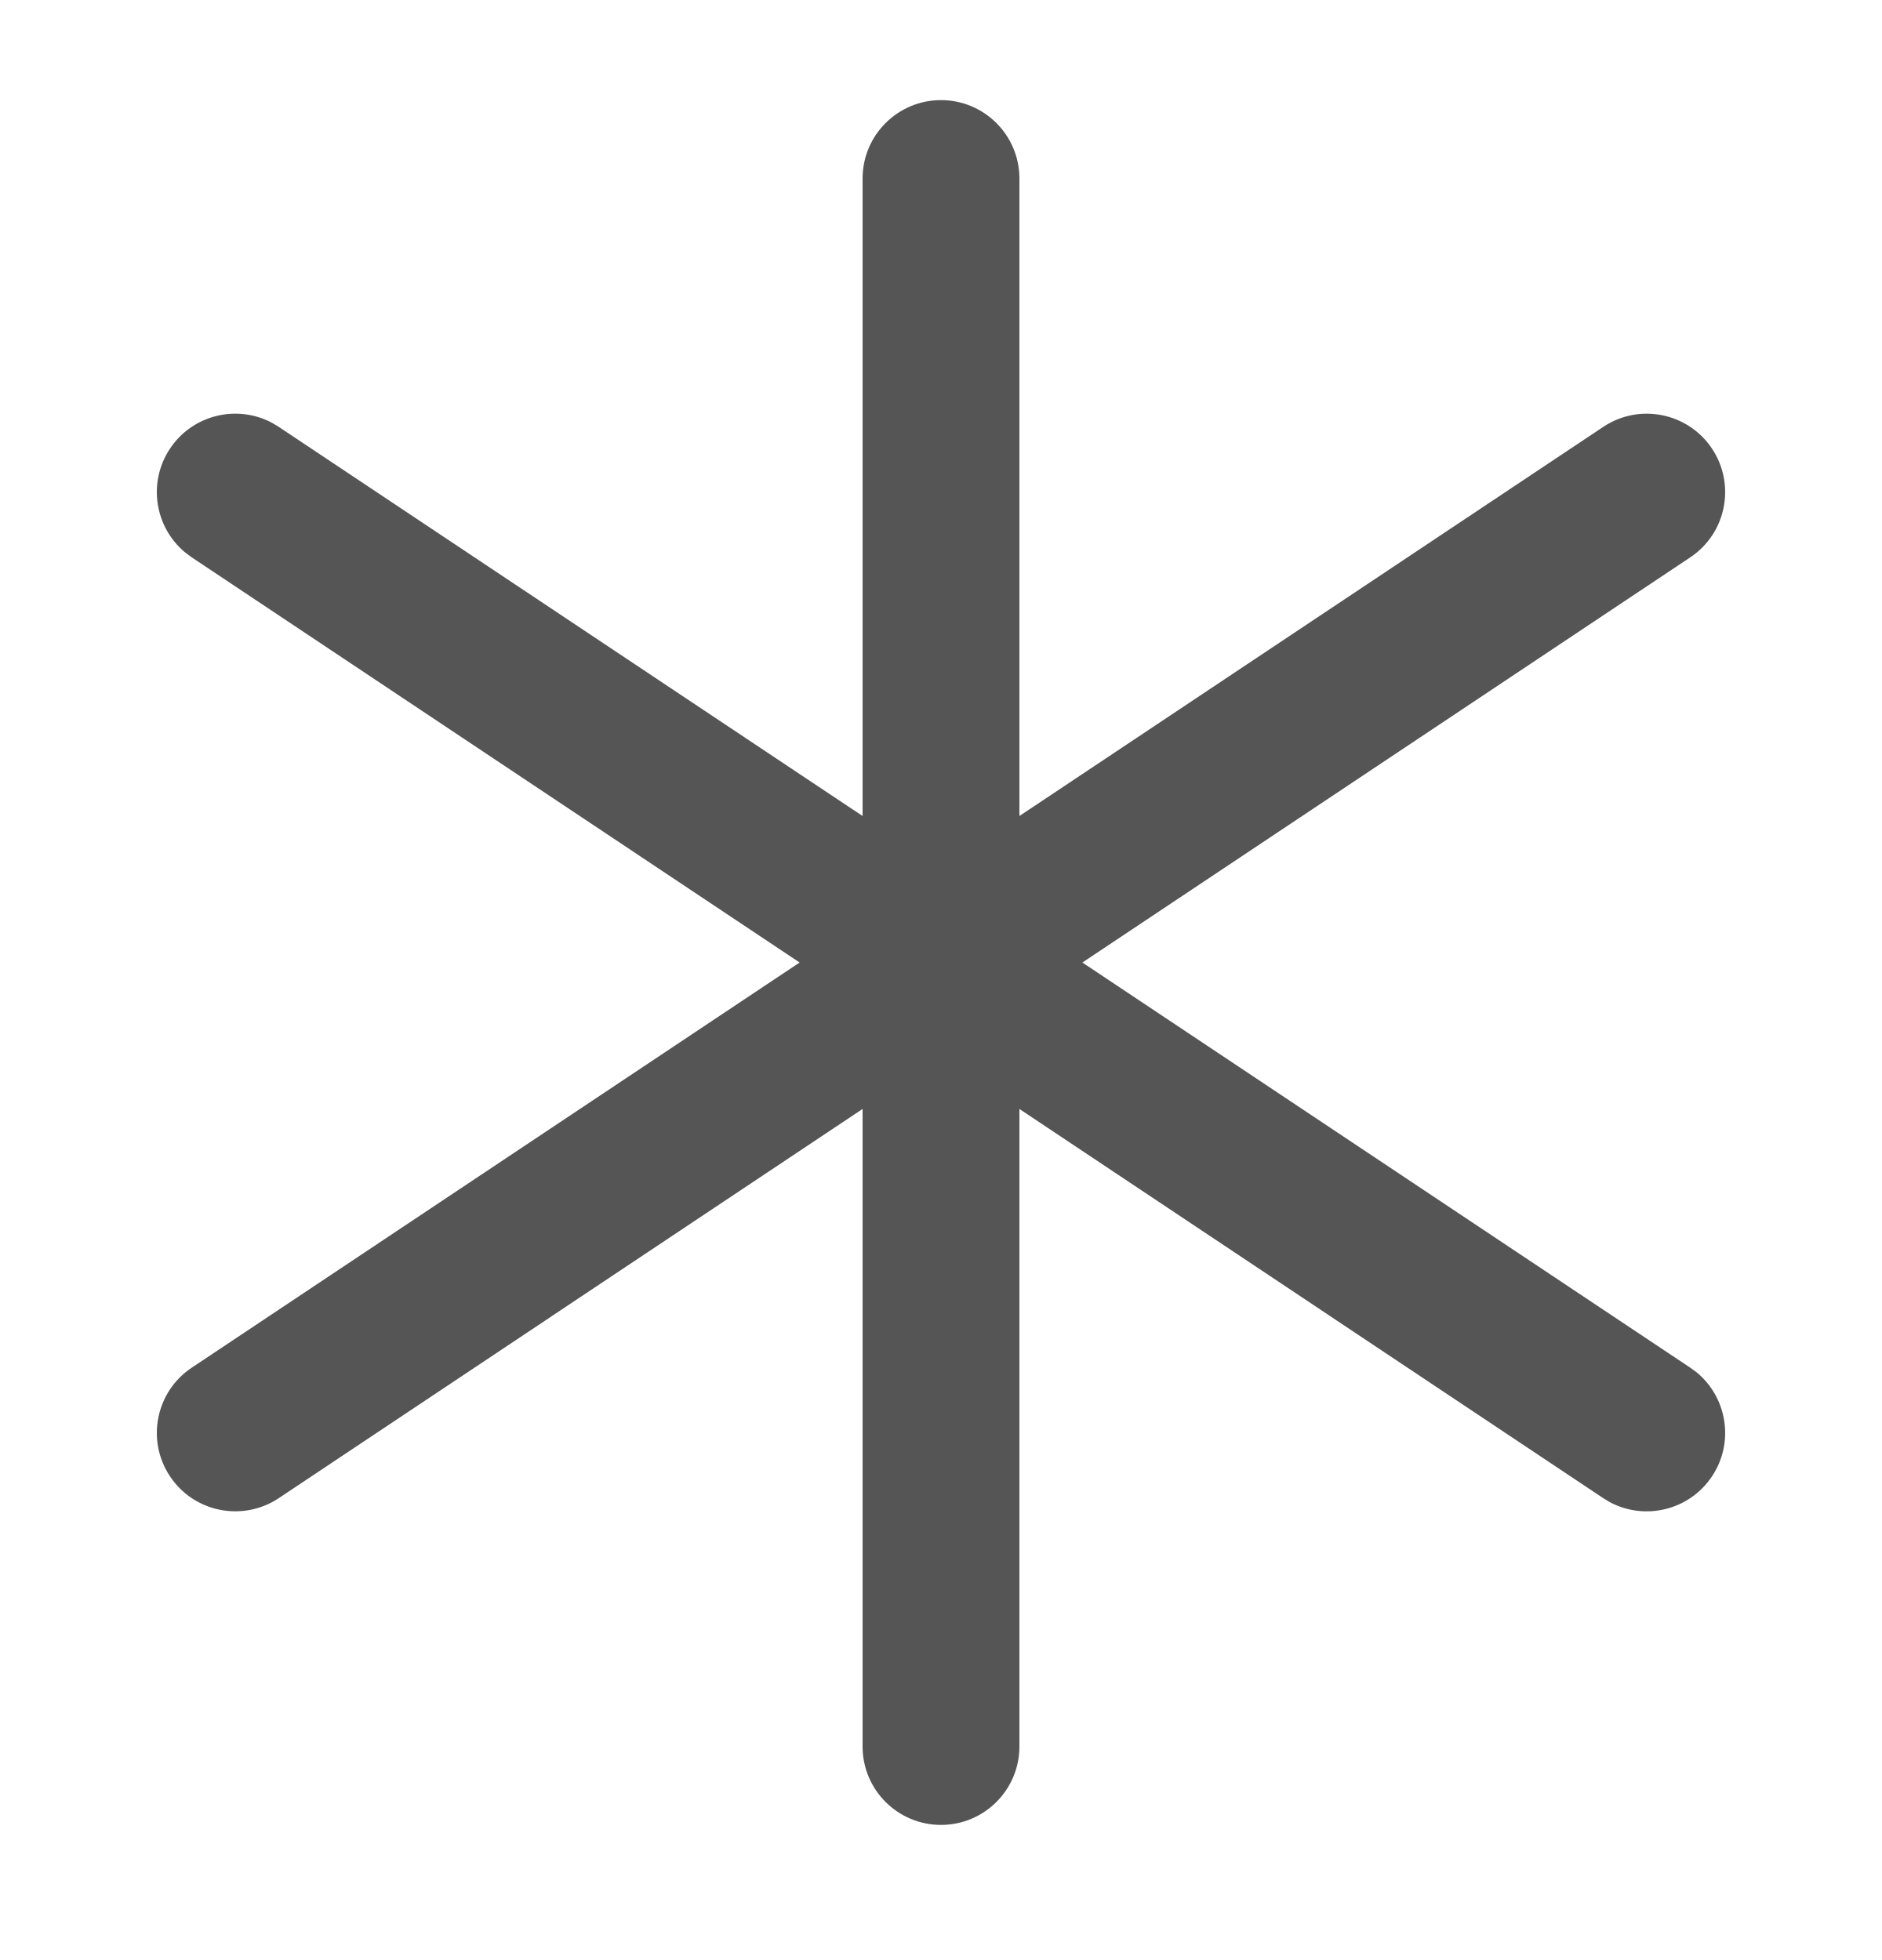
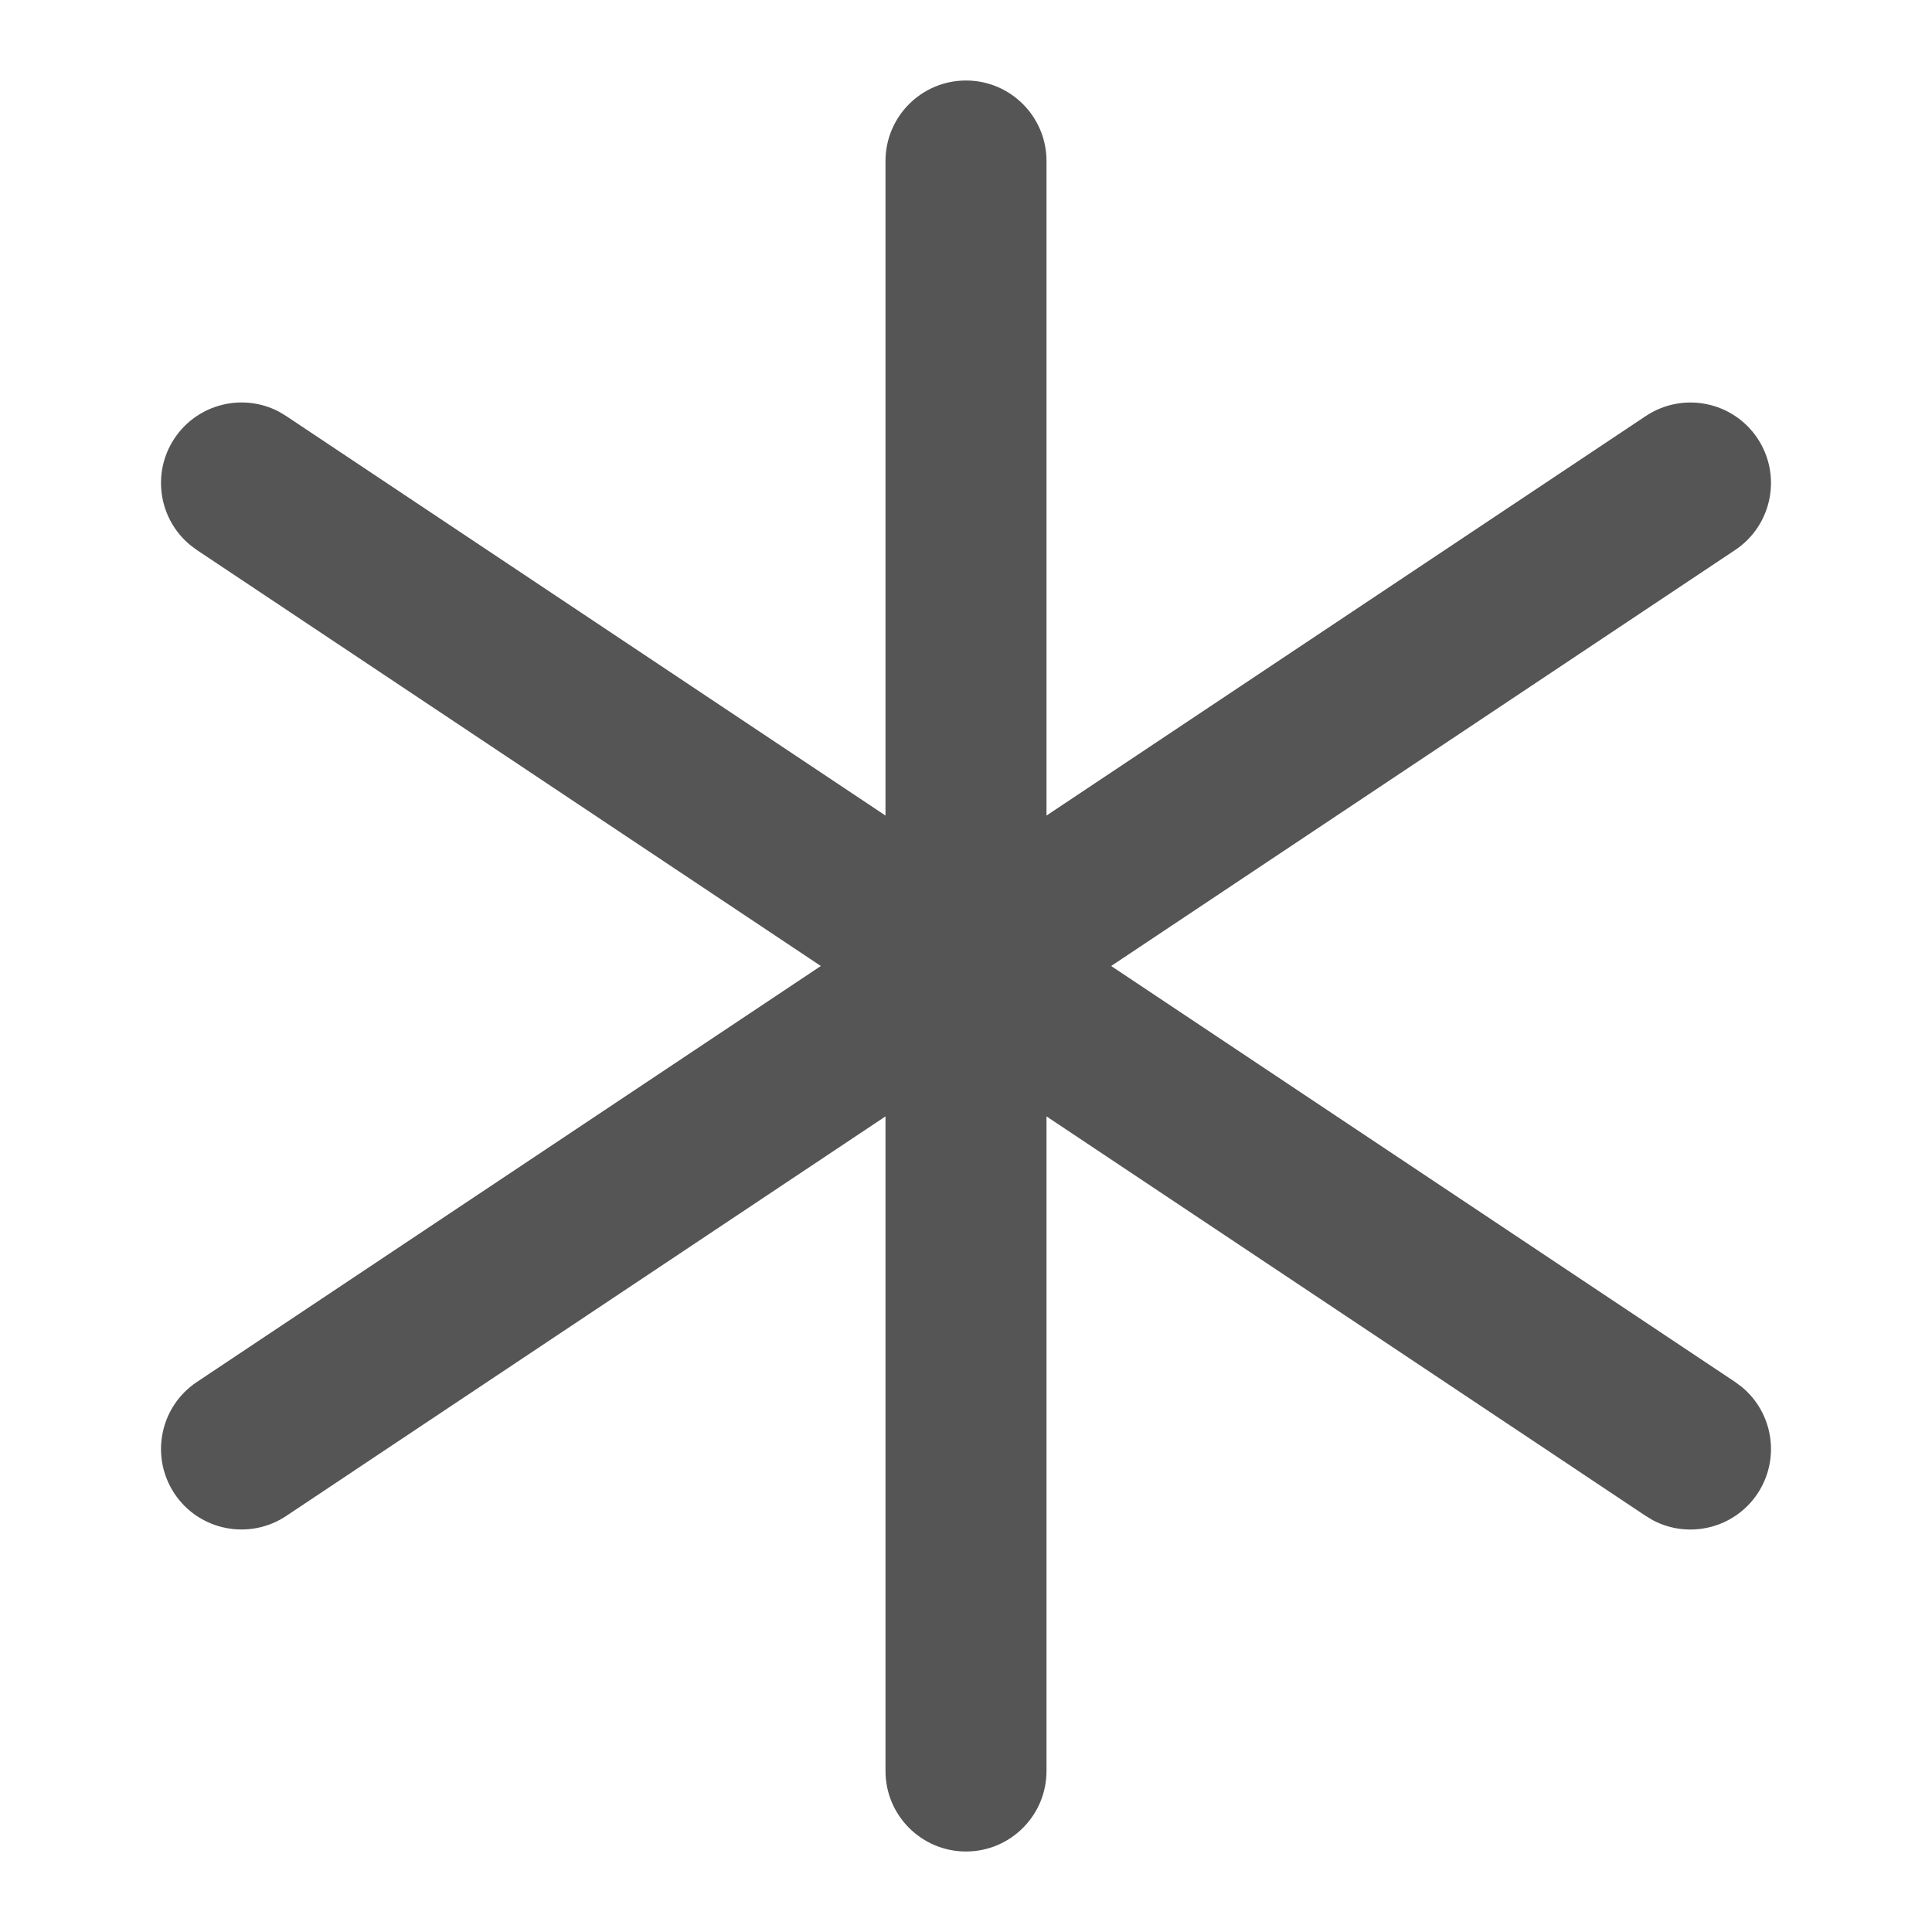
- <svg xmlns="http://www.w3.org/2000/svg" width="24" height="25" viewBox="0 0 24 25" fill="none">
-   <path d="M12 1.277C12.552 1.277 13 1.725 13 2.277V10.408L20.445 5.445C20.905 5.138 21.526 5.263 21.832 5.722C22.138 6.182 22.014 6.803 21.555 7.109L13.803 12.277L21.555 17.445L21.637 17.505C22.028 17.828 22.119 18.401 21.832 18.831C21.545 19.262 20.981 19.399 20.533 19.162L20.445 19.109L13 14.145V22.277C13 22.829 12.552 23.277 12 23.277C11.448 23.277 11 22.829 11 22.277V14.145L3.555 19.109C3.095 19.415 2.474 19.291 2.168 18.831C1.862 18.372 1.986 17.751 2.445 17.445L10.197 12.277L2.445 7.109L2.363 7.048C1.972 6.726 1.881 6.153 2.168 5.722C2.455 5.291 3.019 5.155 3.467 5.392L3.555 5.445L11 10.408V2.277C11 1.725 11.448 1.277 12 1.277Z" fill="#555555" />
+ <svg xmlns="http://www.w3.org/2000/svg" width="24" height="24" viewBox="0 0 24 24" fill="none">
+   <path d="M12 1C12.552 1 13 1.448 13 2V10.131L20.445 5.168C20.905 4.862 21.526 4.986 21.832 5.445C22.138 5.905 22.014 6.526 21.555 6.832L13.803 12L21.555 17.168L21.637 17.229C22.028 17.551 22.119 18.124 21.832 18.555C21.545 18.985 20.981 19.122 20.533 18.885L20.445 18.832L13 13.868V22C13 22.552 12.552 23 12 23C11.448 23 11 22.552 11 22V13.868L3.555 18.832C3.095 19.138 2.474 19.014 2.168 18.555C1.862 18.095 1.986 17.474 2.445 17.168L10.197 12L2.445 6.832L2.363 6.771C1.972 6.449 1.881 5.876 2.168 5.445C2.455 5.015 3.019 4.878 3.467 5.115L3.555 5.168L11 10.131V2C11 1.448 11.448 1 12 1Z" fill="#555555" />
</svg>
